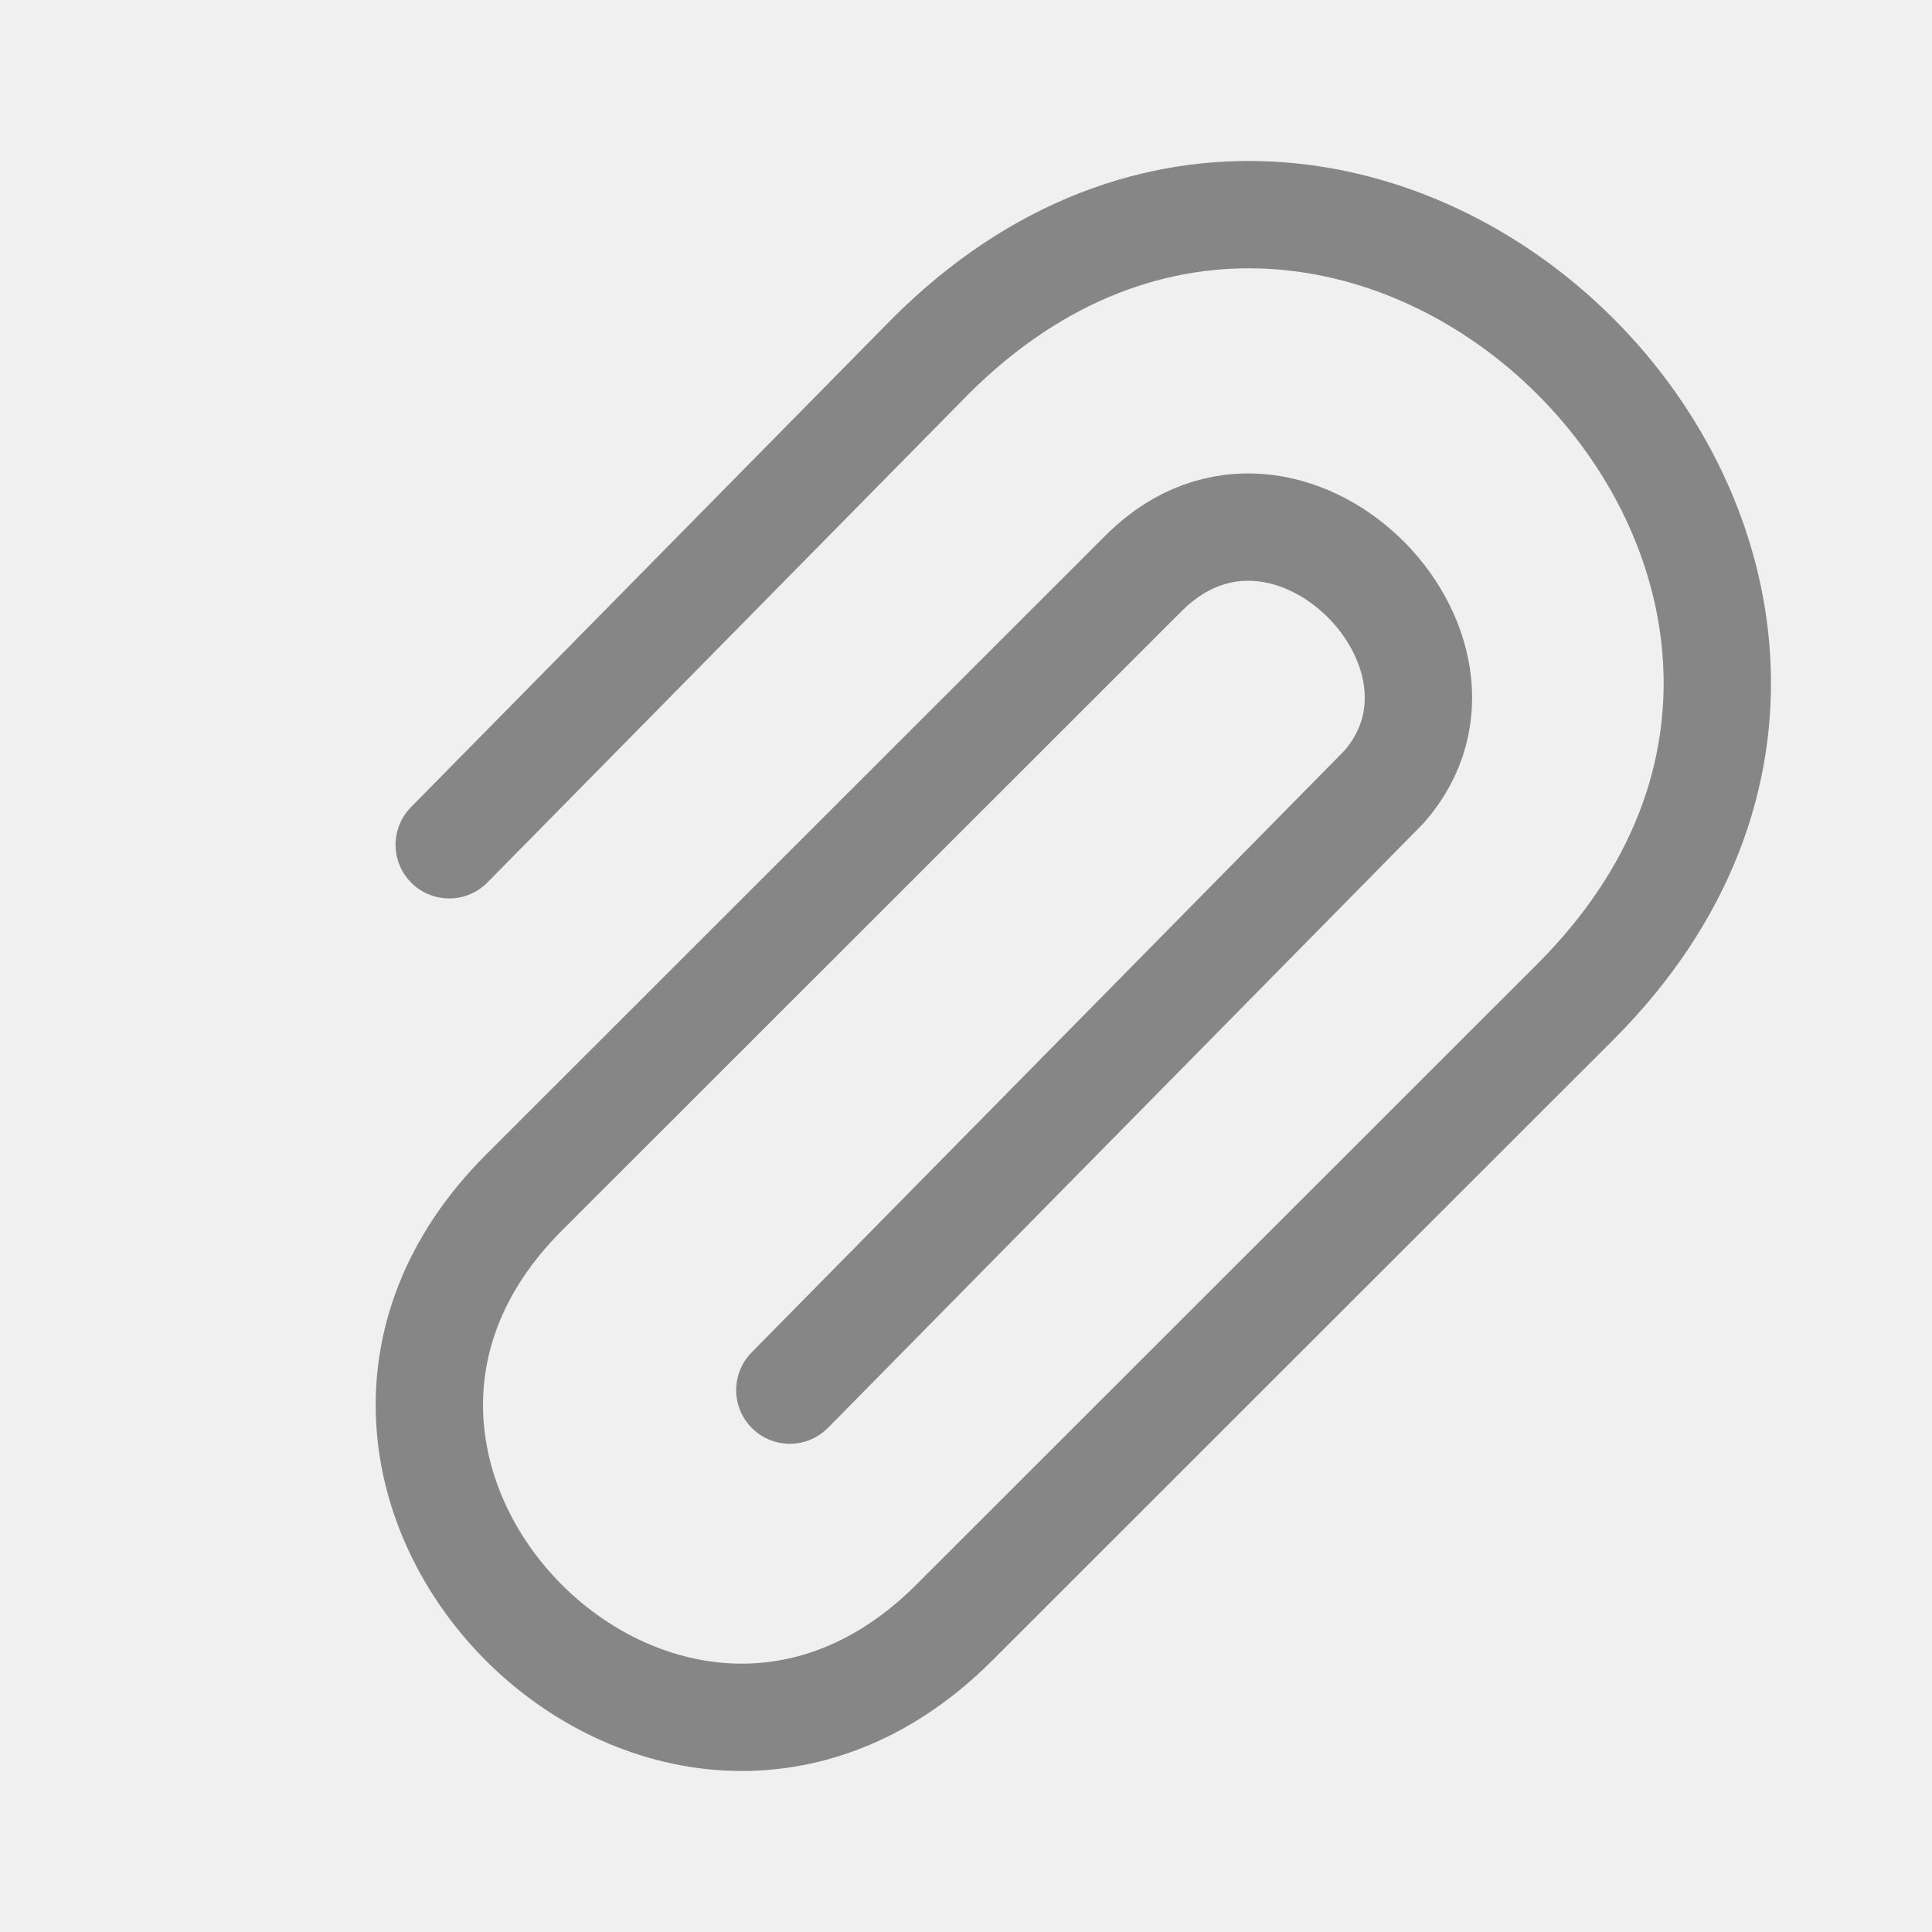
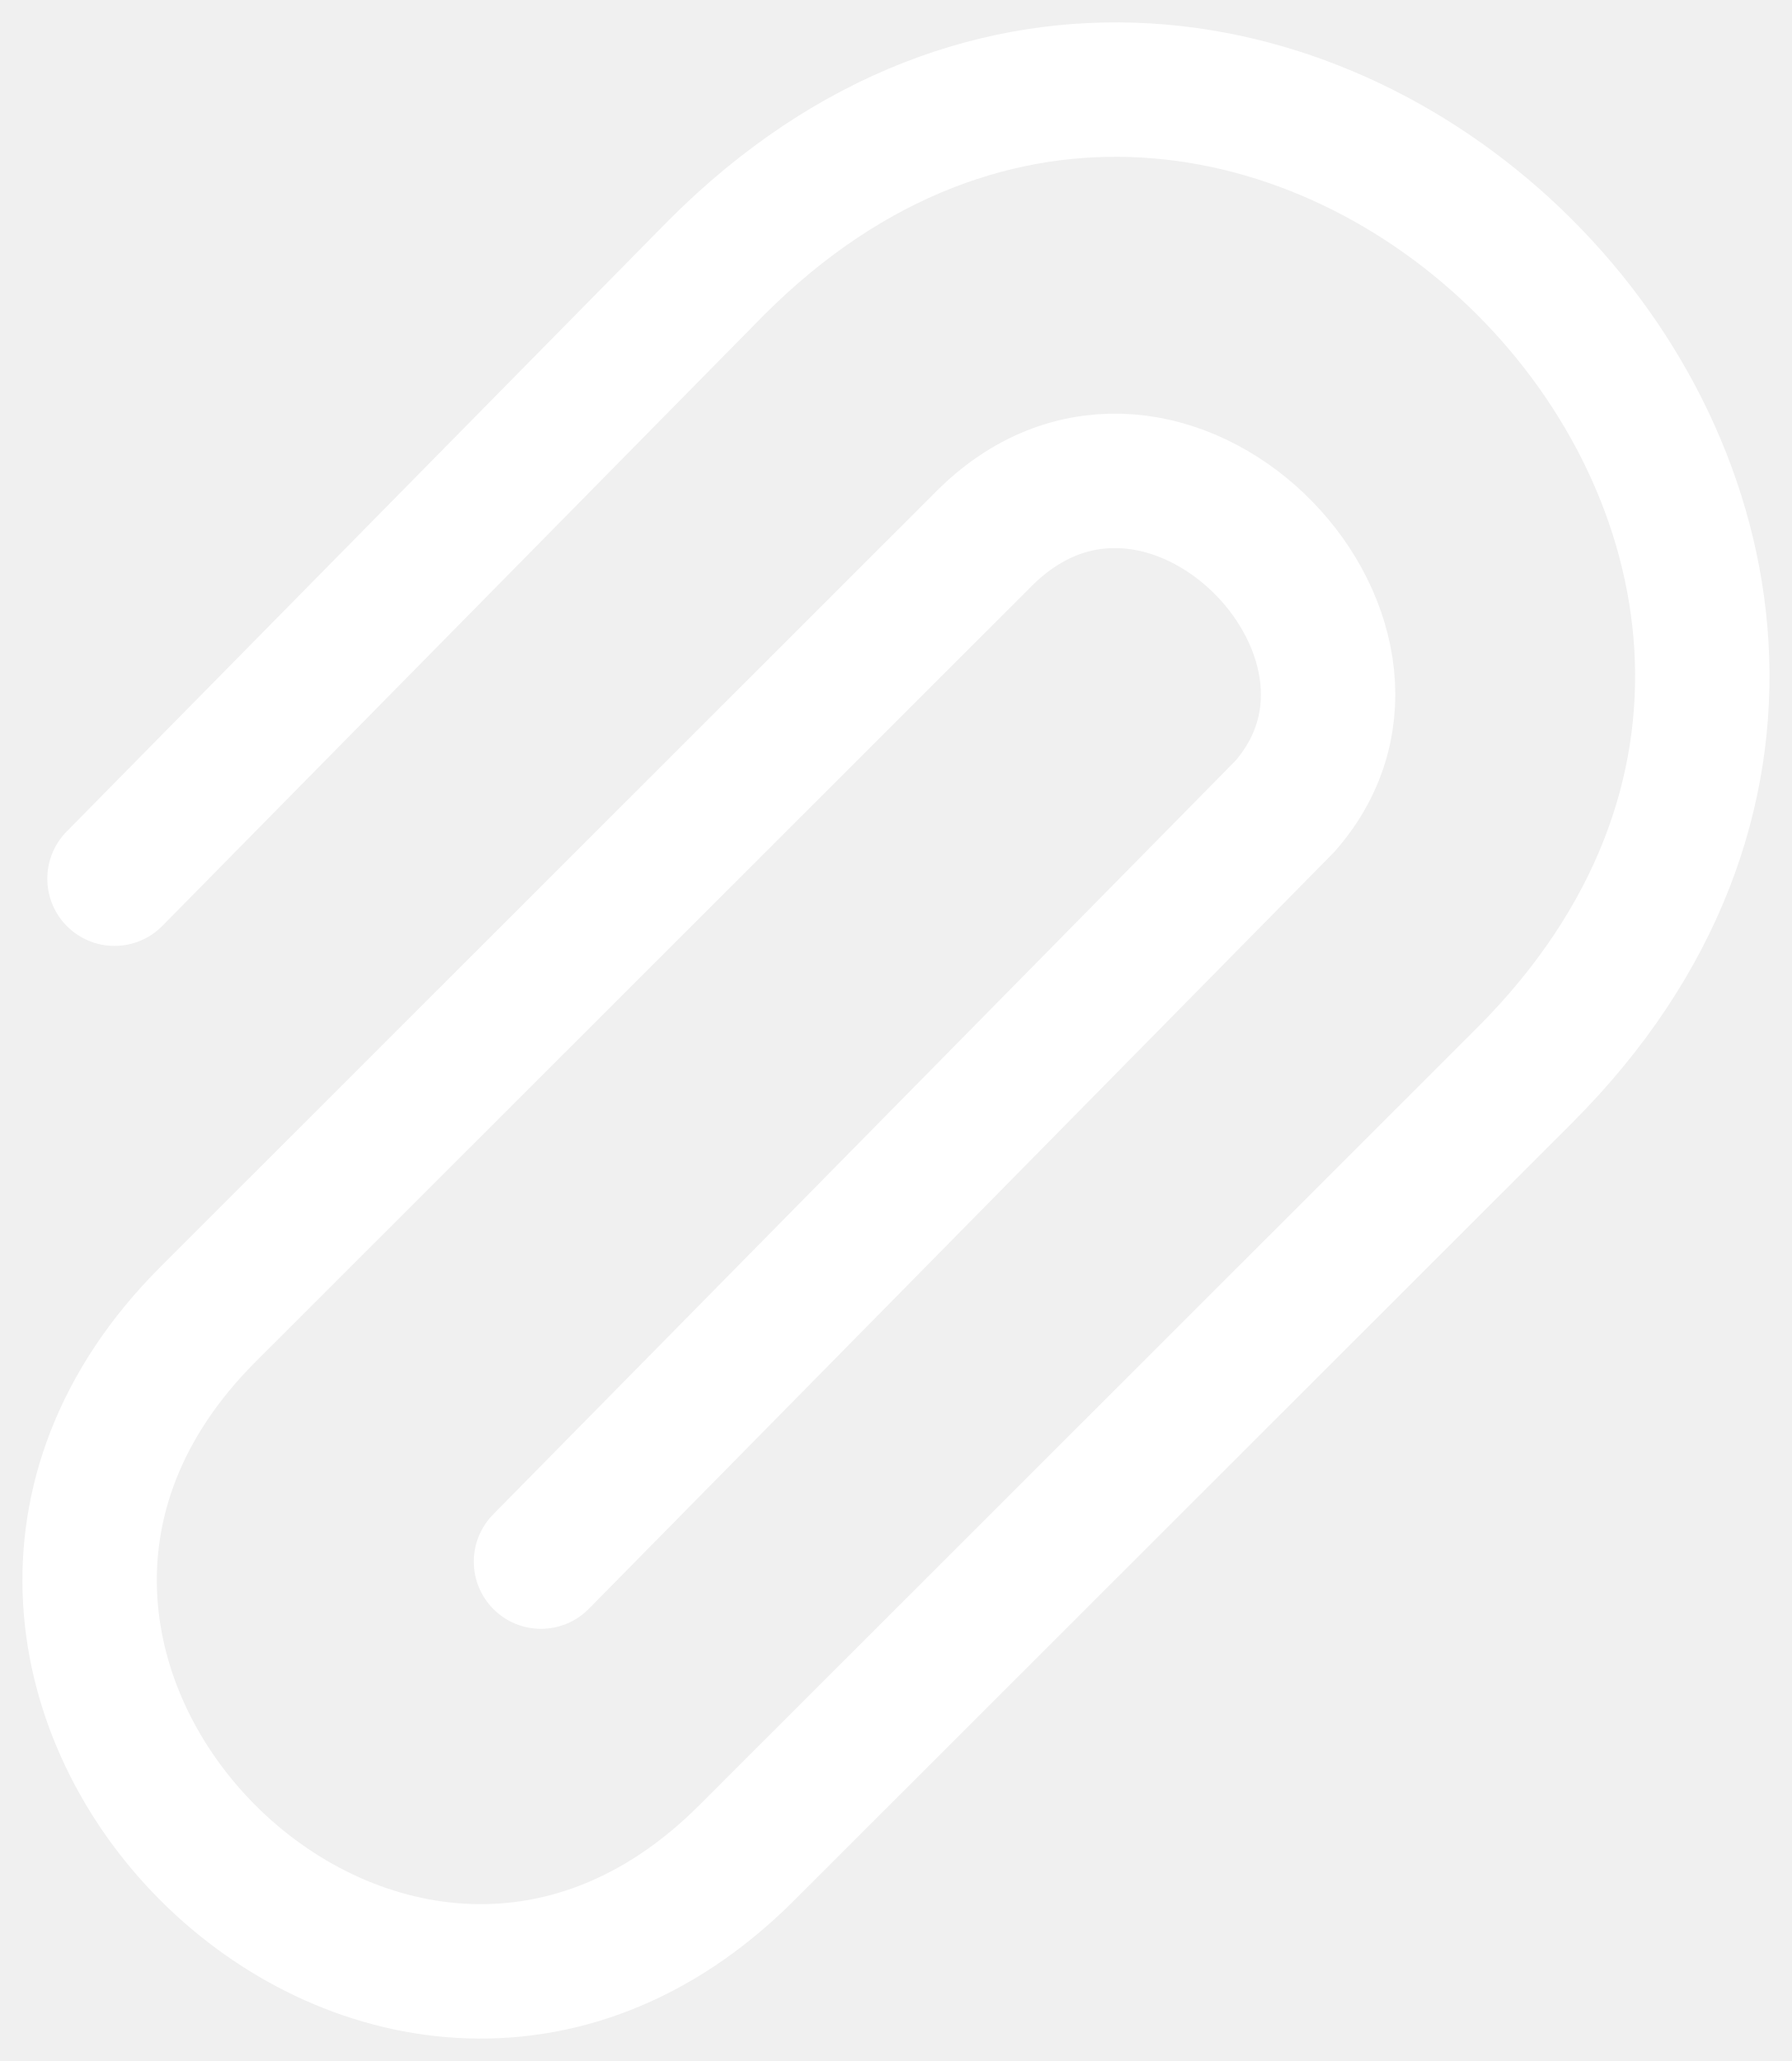
- <svg xmlns="http://www.w3.org/2000/svg" width="27" height="27" viewBox="0 0 27 27" fill="none">
-   <path d="M6.278 11.806L13 4.982C19.012 -1.029 28.029 7.988 22.017 14L13.334 22.678C9.326 26.686 3.314 20.674 7.322 16.667L16.006 7.988C17.995 6.048 20.997 9.097 19.345 10.994L11.038 19.427" stroke="#868686" stroke-width="1.5" stroke-linecap="round" />
+ <svg xmlns="http://www.w3.org/2000/svg" width="20" height="23" viewBox="0 0 20 23" fill="none">
+   <path d="M1.278 9.806L8 2.982C14.012 -3.029 23.029 5.988 17.017 12L8.333 20.678C4.326 24.686 -1.686 18.674 2.322 14.667L11.006 5.988C12.995 4.048 15.997 7.097 14.345 8.994L6.038 17.427" stroke="white" stroke-width="1.5" stroke-linecap="round" />
</svg>
